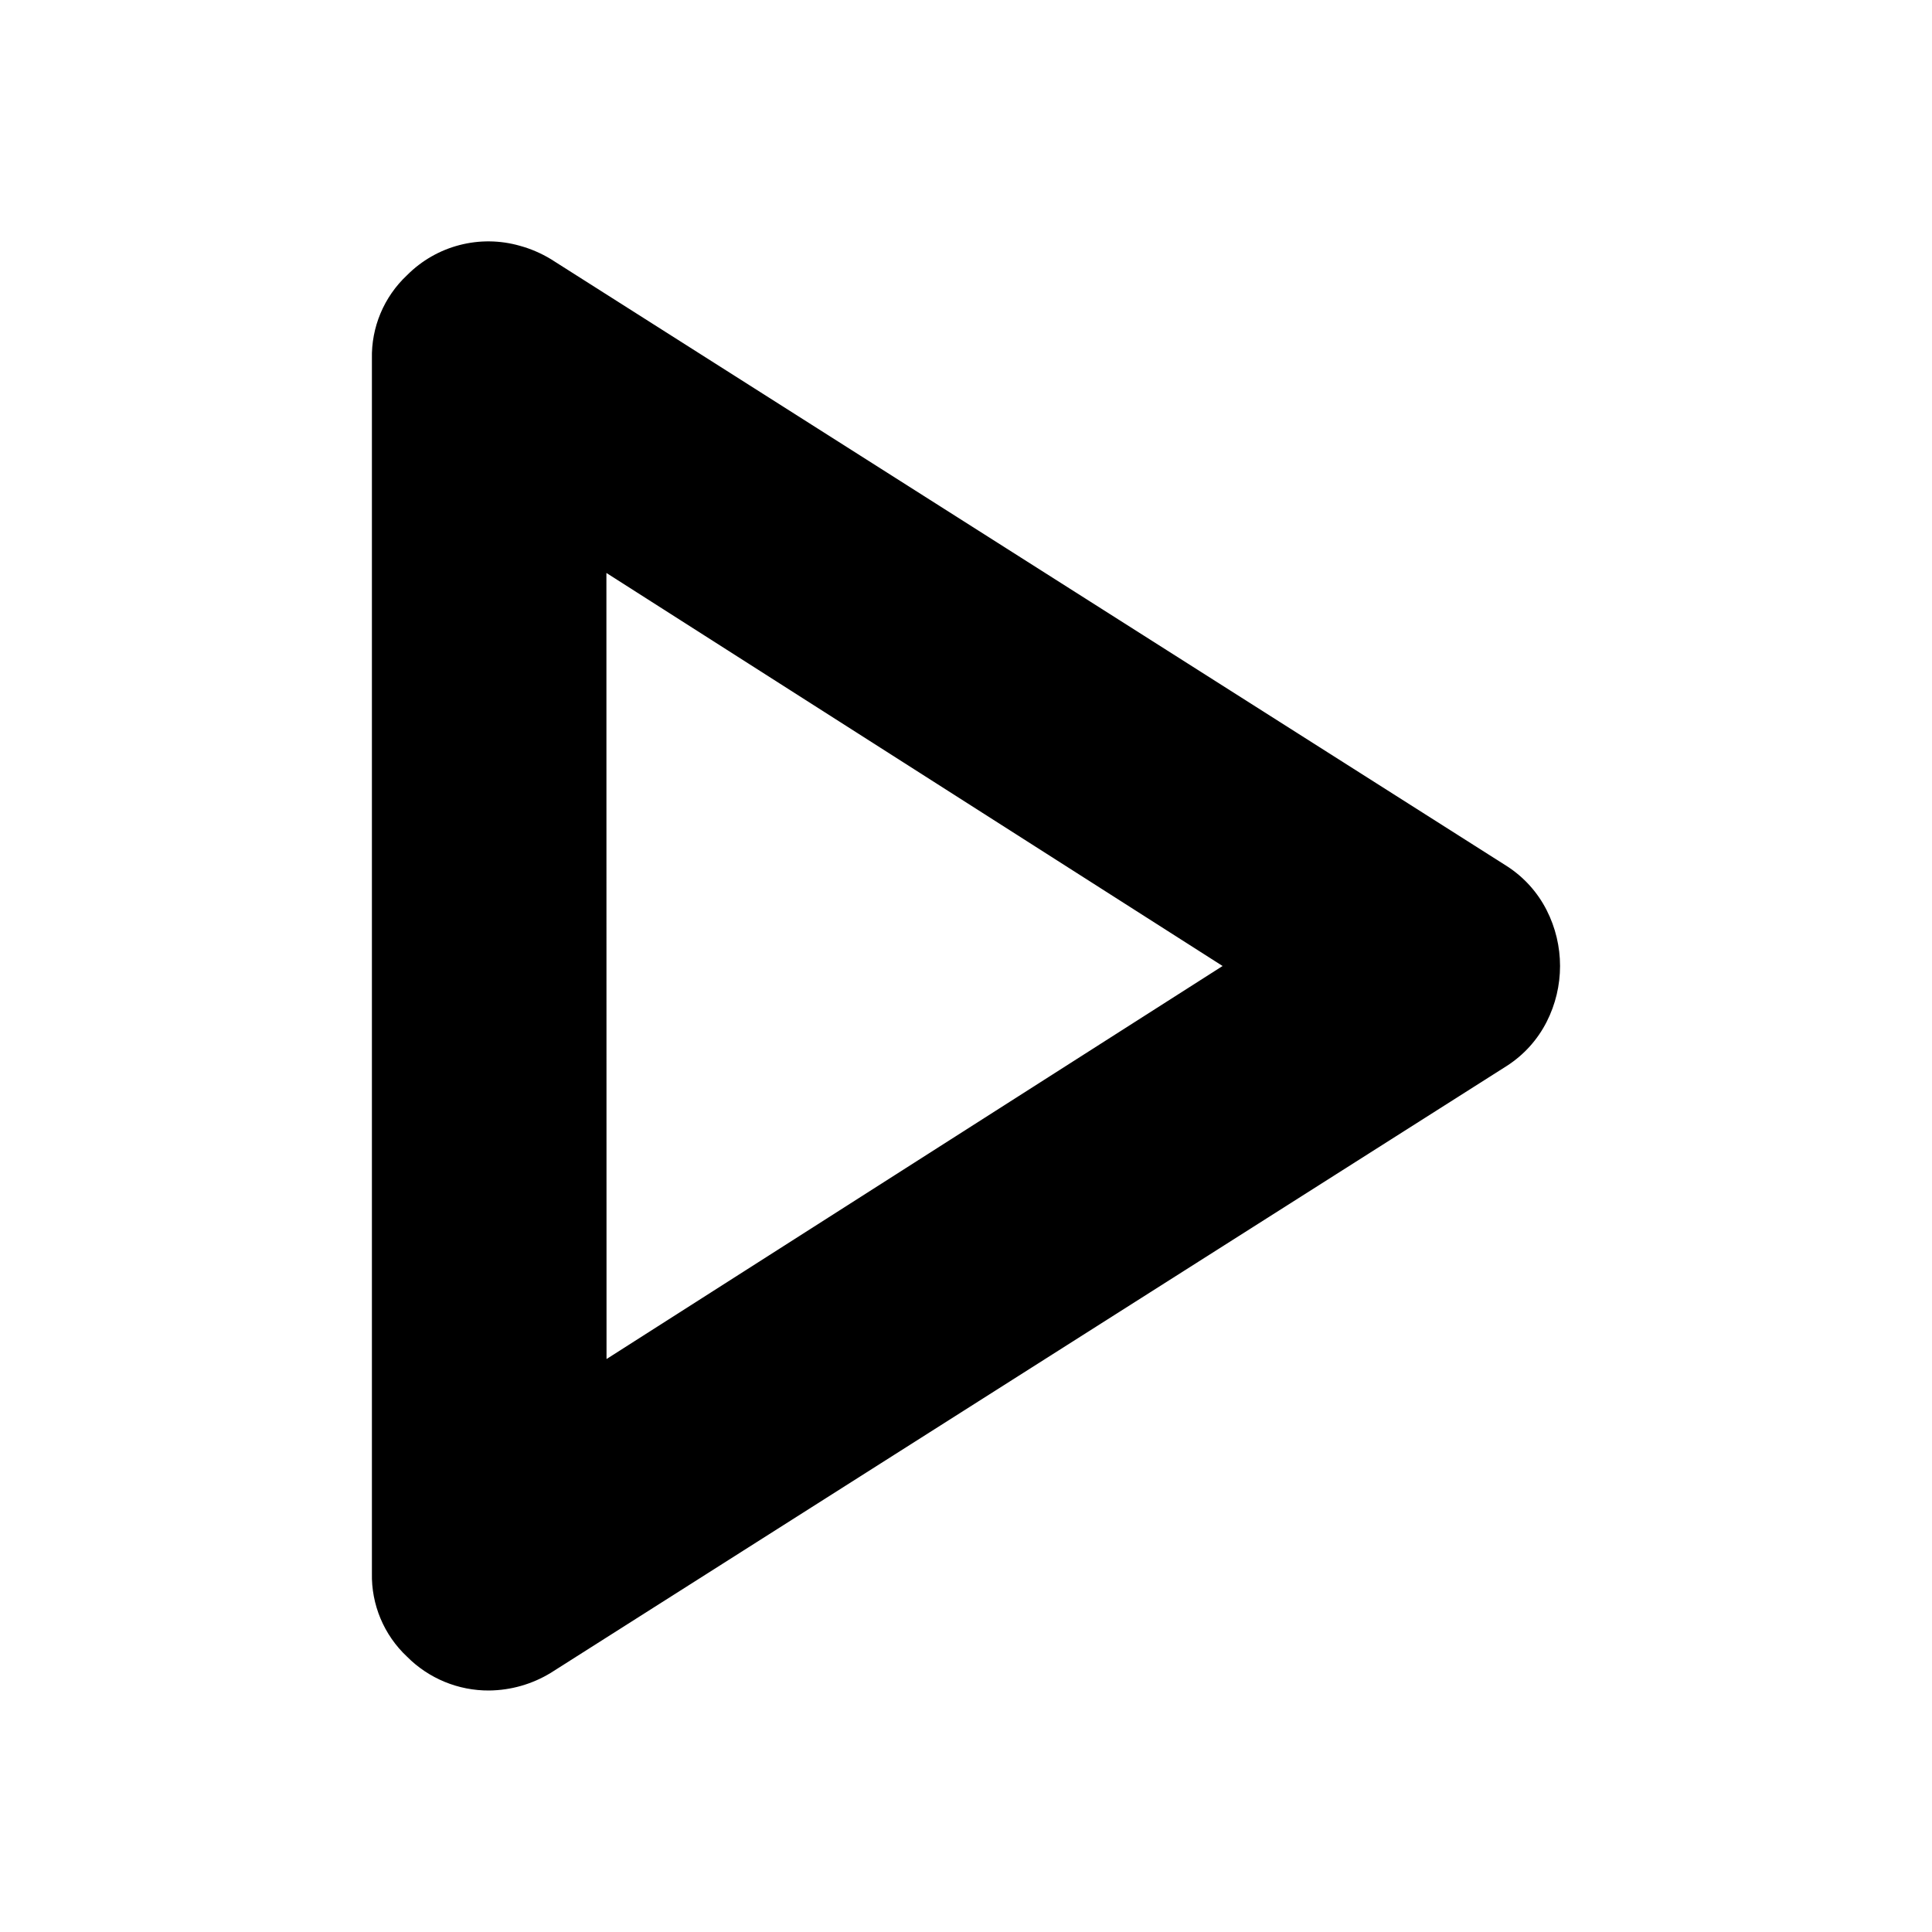
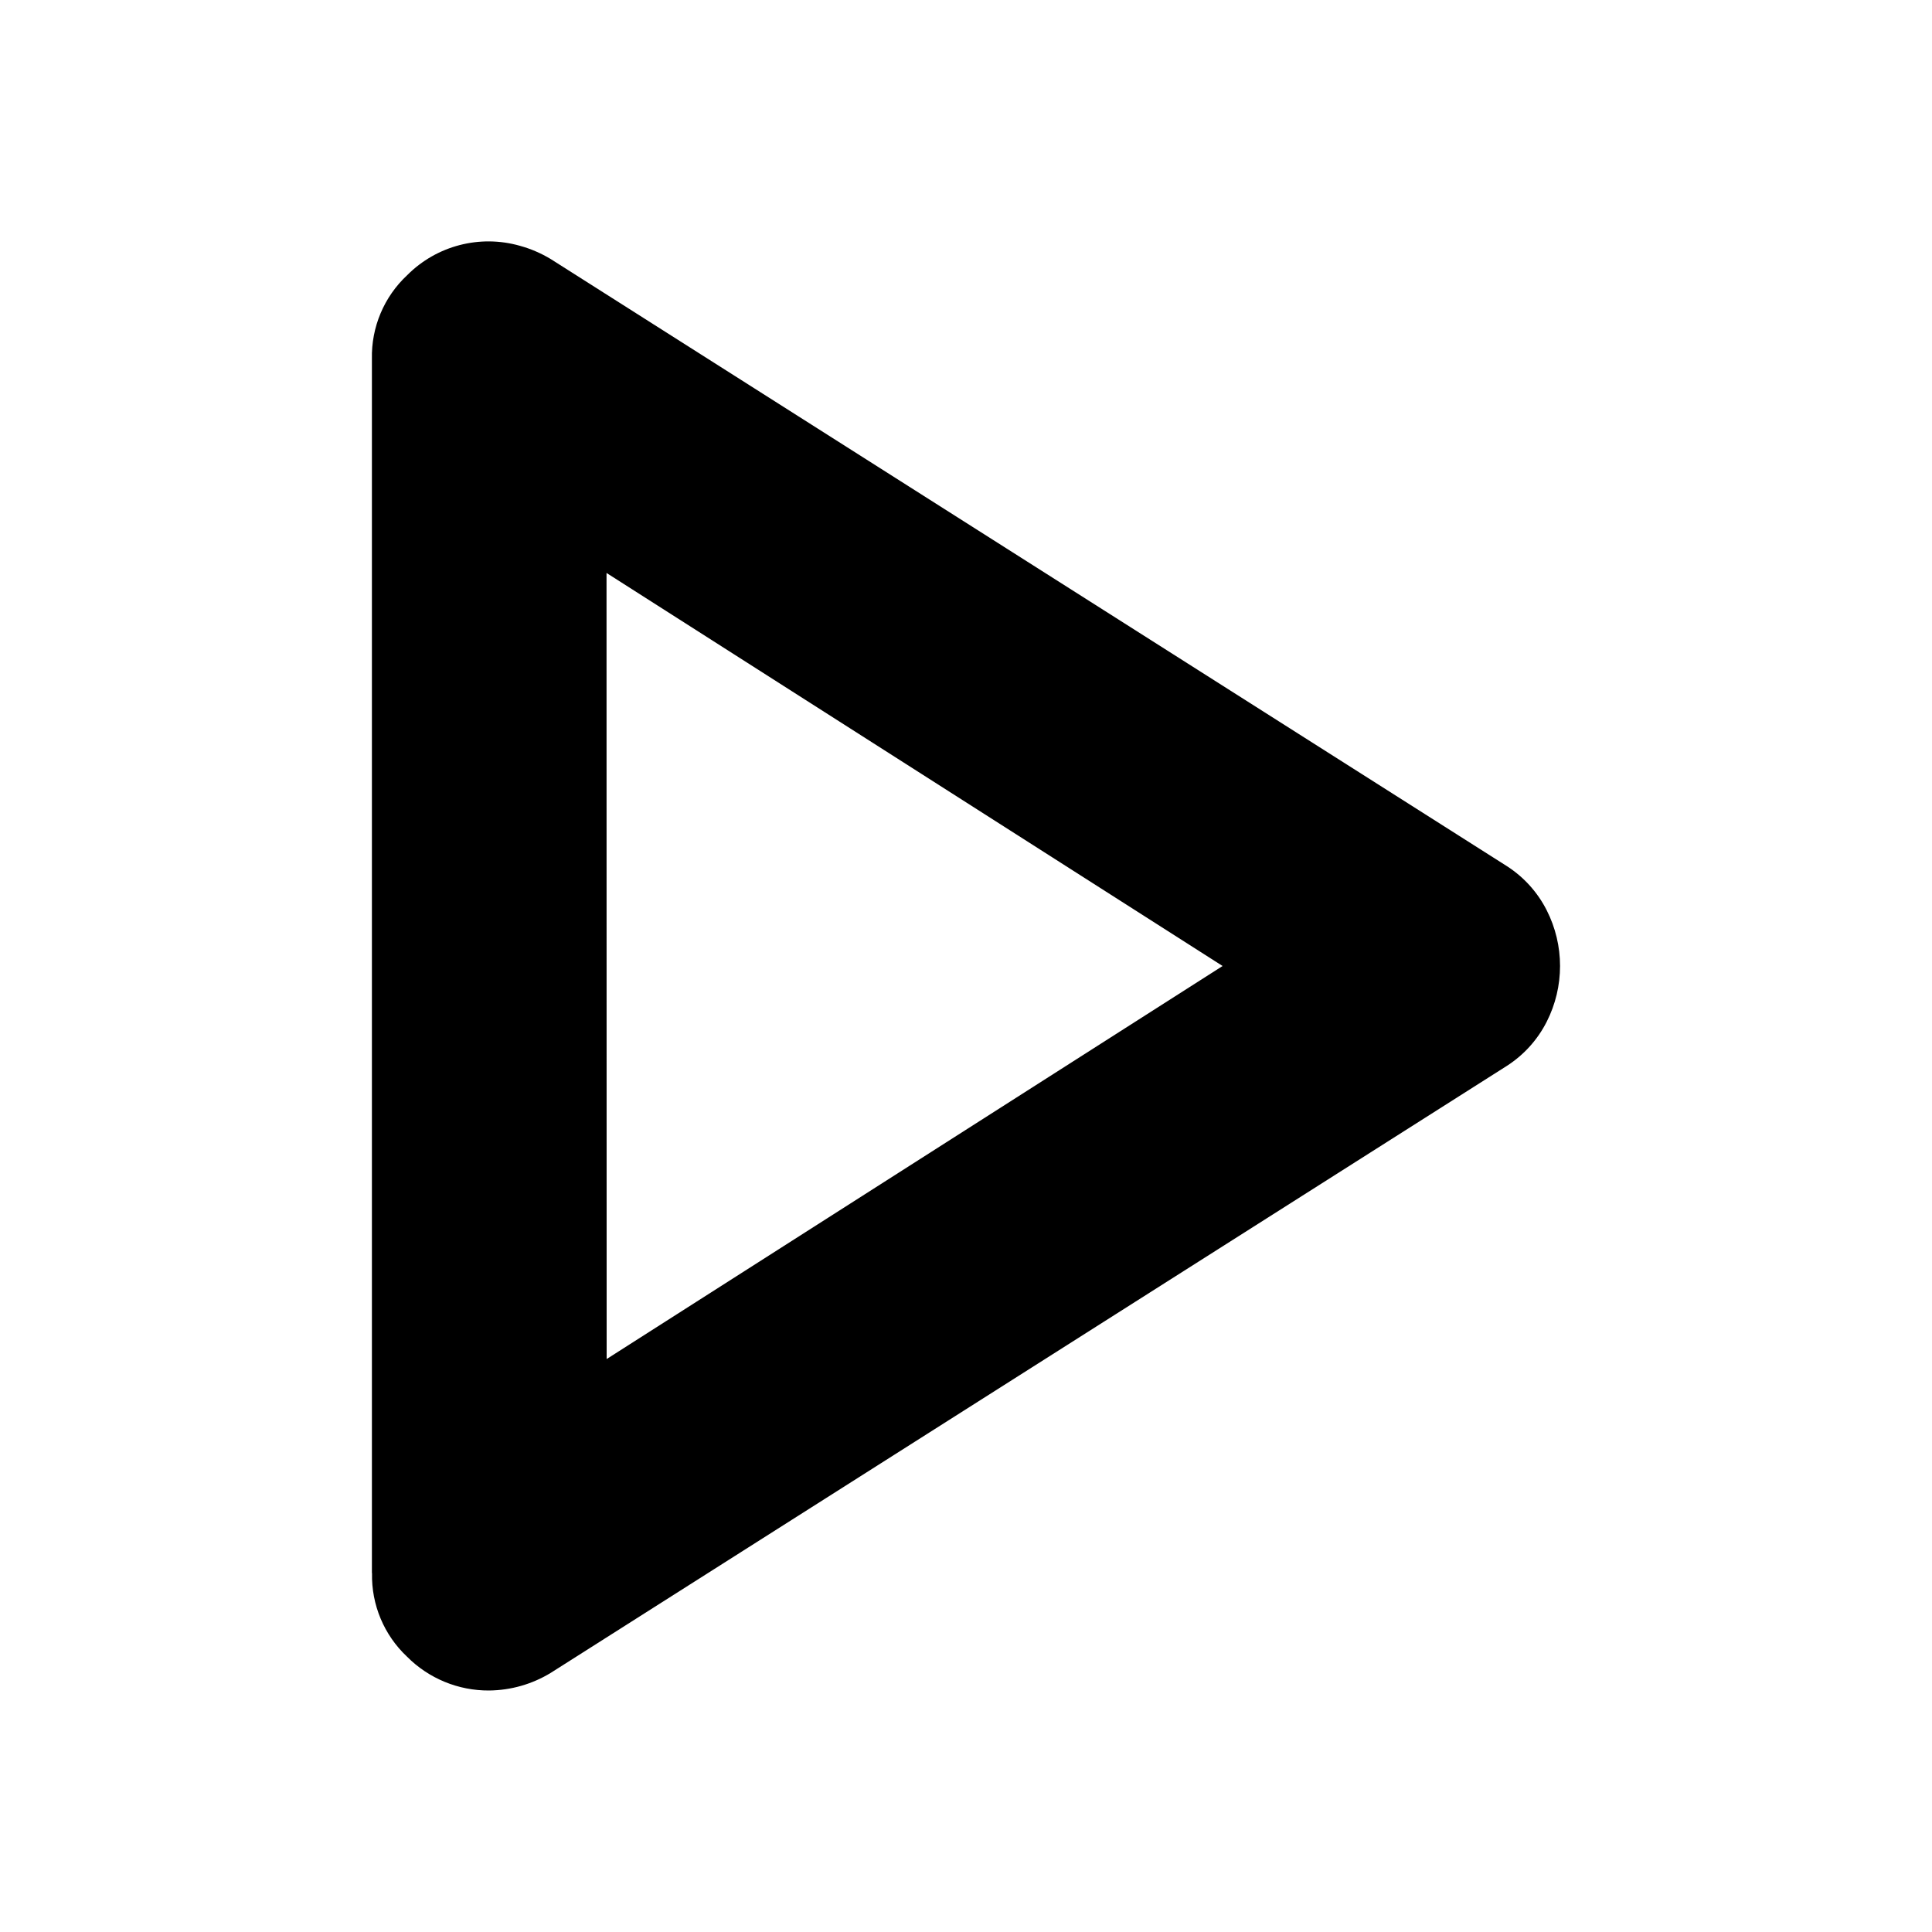
<svg xmlns="http://www.w3.org/2000/svg" width="16" height="16" fill="none" viewBox="0 0 16 16">
-   <path fill="currentColor" d="M3.08 13.028V2.972a.92.92 0 0 1 .291-.693.95.95 0 0 1 .936-.243q.134.037.255.11l7.919 5.028a.94.94 0 0 1 .328.364 1.02 1.02 0 0 1 0 .924.94.94 0 0 1-.328.364l-7.92 5.028a1 1 0 0 1-.51.146.95.95 0 0 1-.68-.28.92.92 0 0 1-.291-.692m1.943-1.773L10.125 8 5.022 4.745z" />
+   <path fill="currentColor" d="M3.08 13.028V2.972a.92.92 0 0 1 .292-.693.95.95 0 0 1 .935-.243q.134.037.255.11l7.919 5.028a.94.94 0 0 1 .328.364 1.02 1.02 0 0 1 0 .924.94.94 0 0 1-.328.364l-7.92 5.028a1 1 0 0 1-.51.146.95.95 0 0 1-.68-.28.92.92 0 0 1-.29-.692m1.943-1.773L10.125 8 5.023 4.745z" />
</svg>
